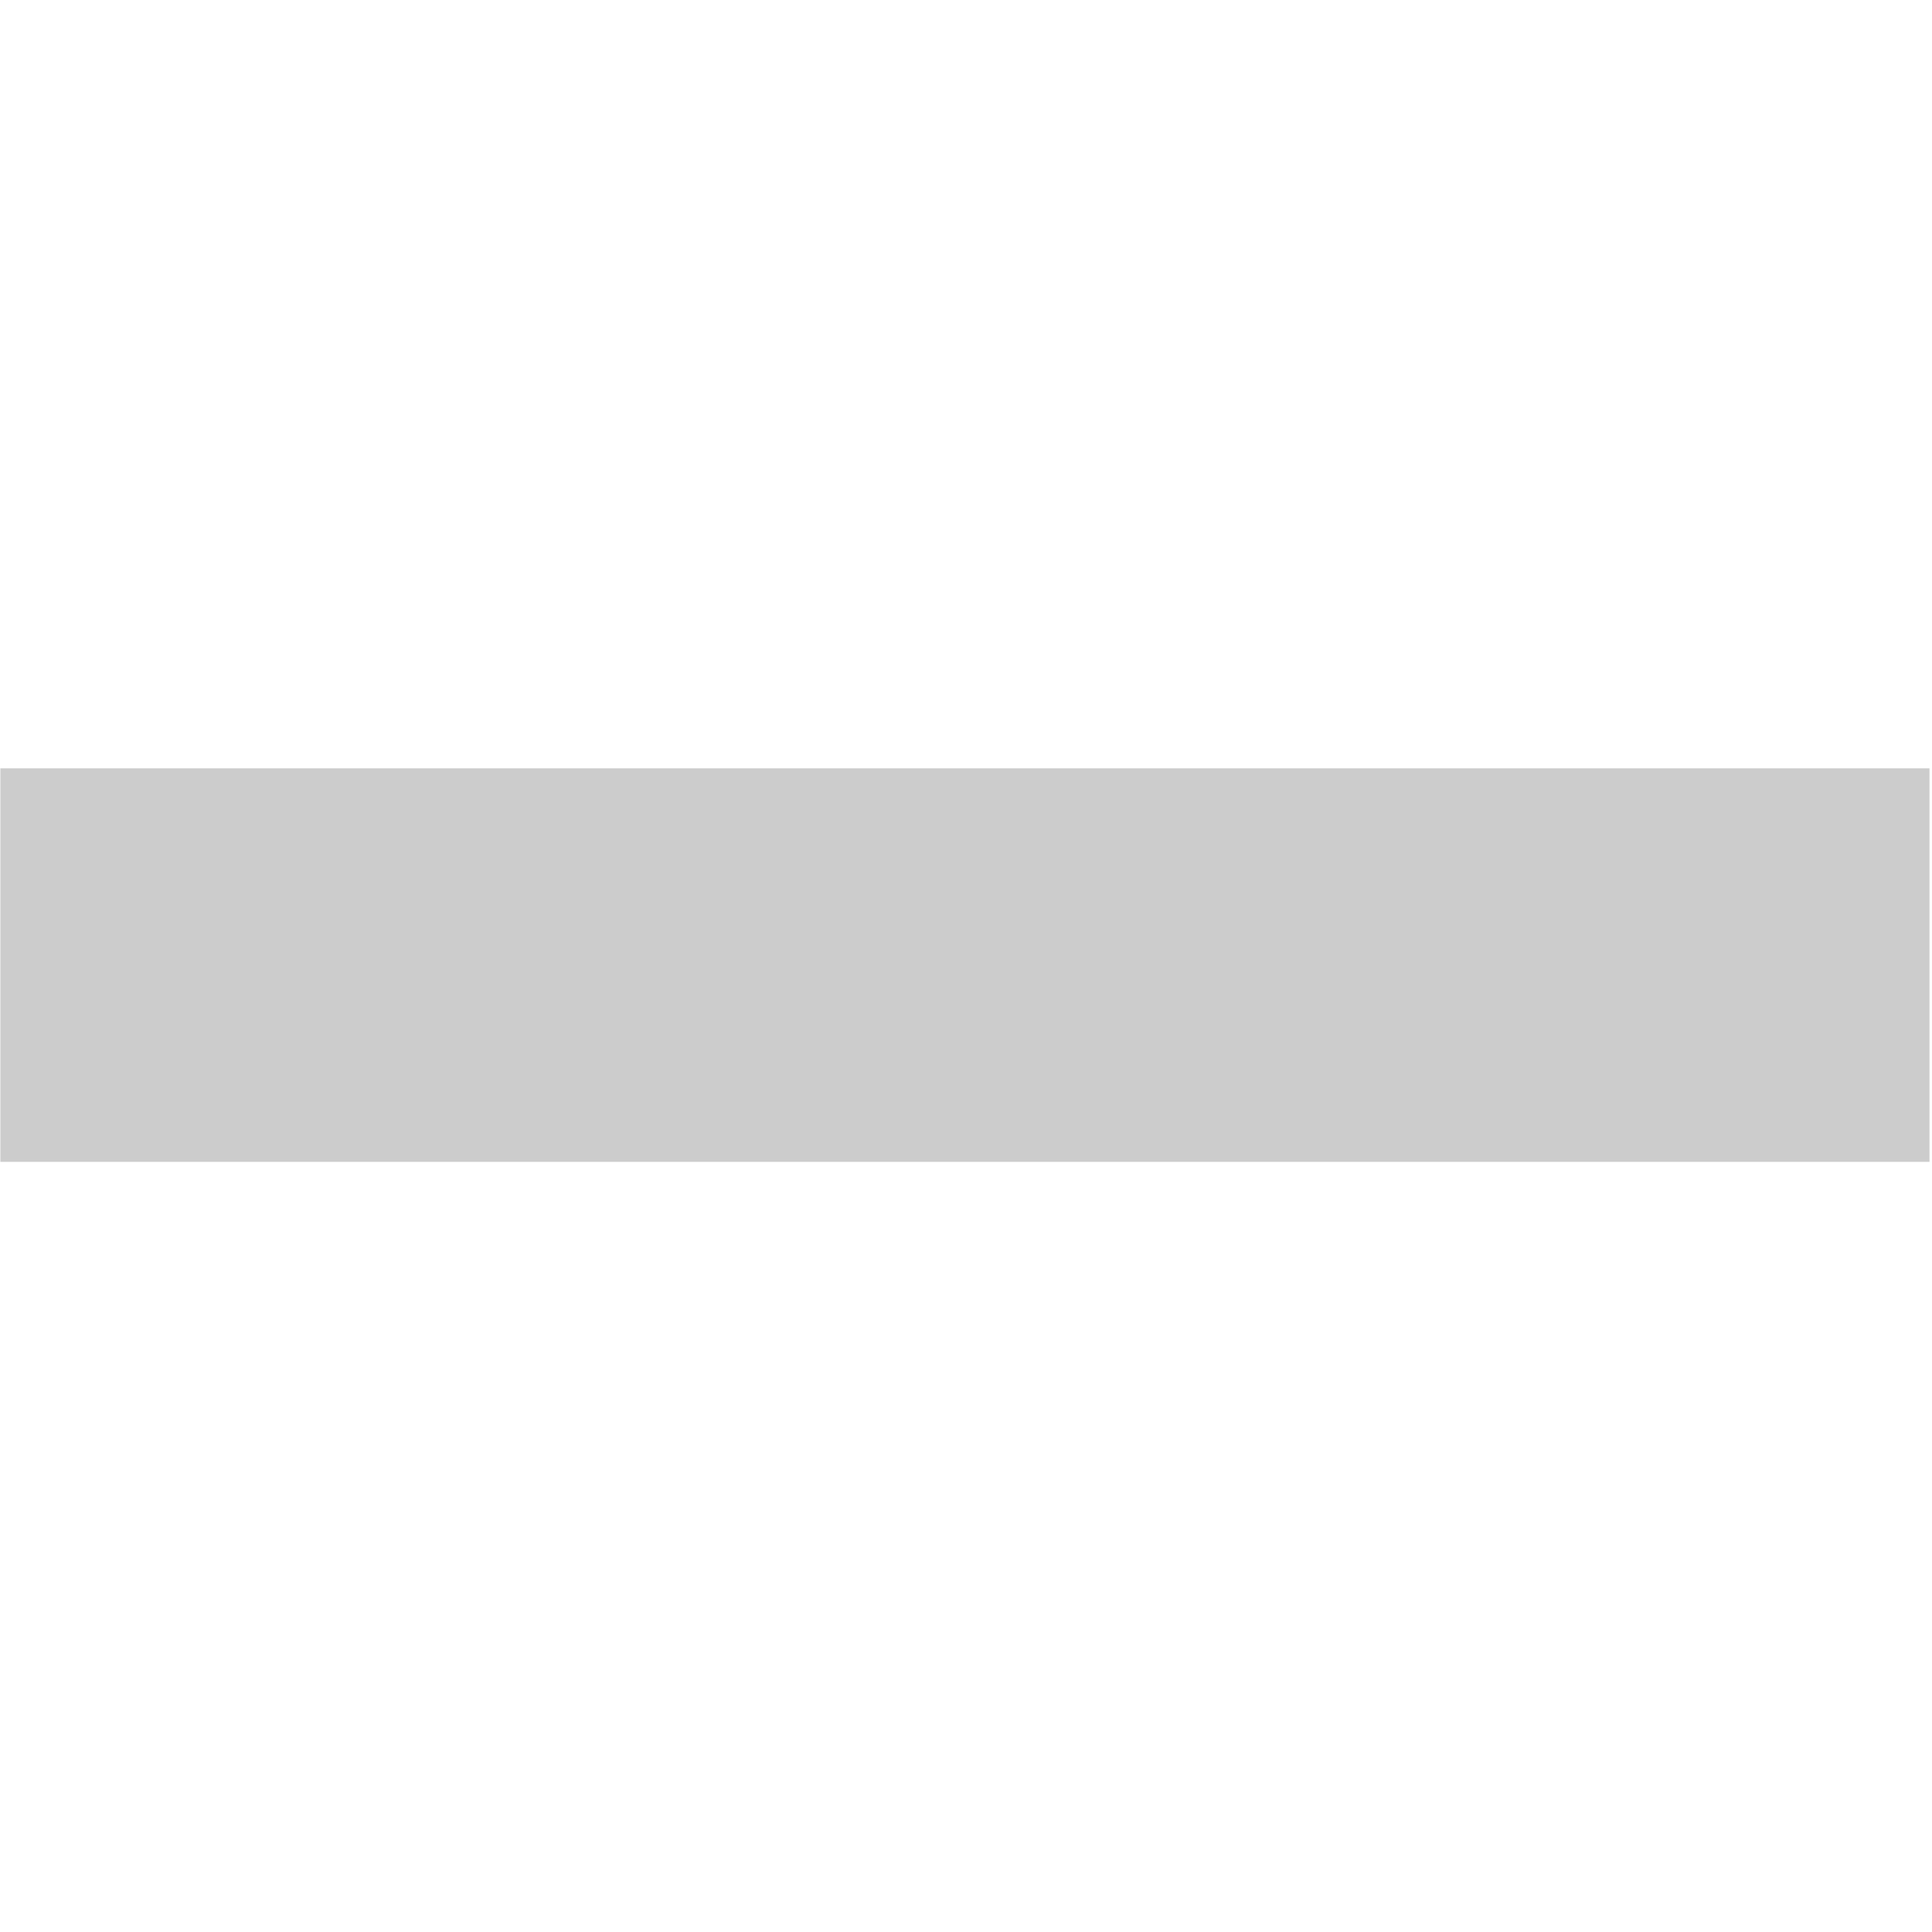
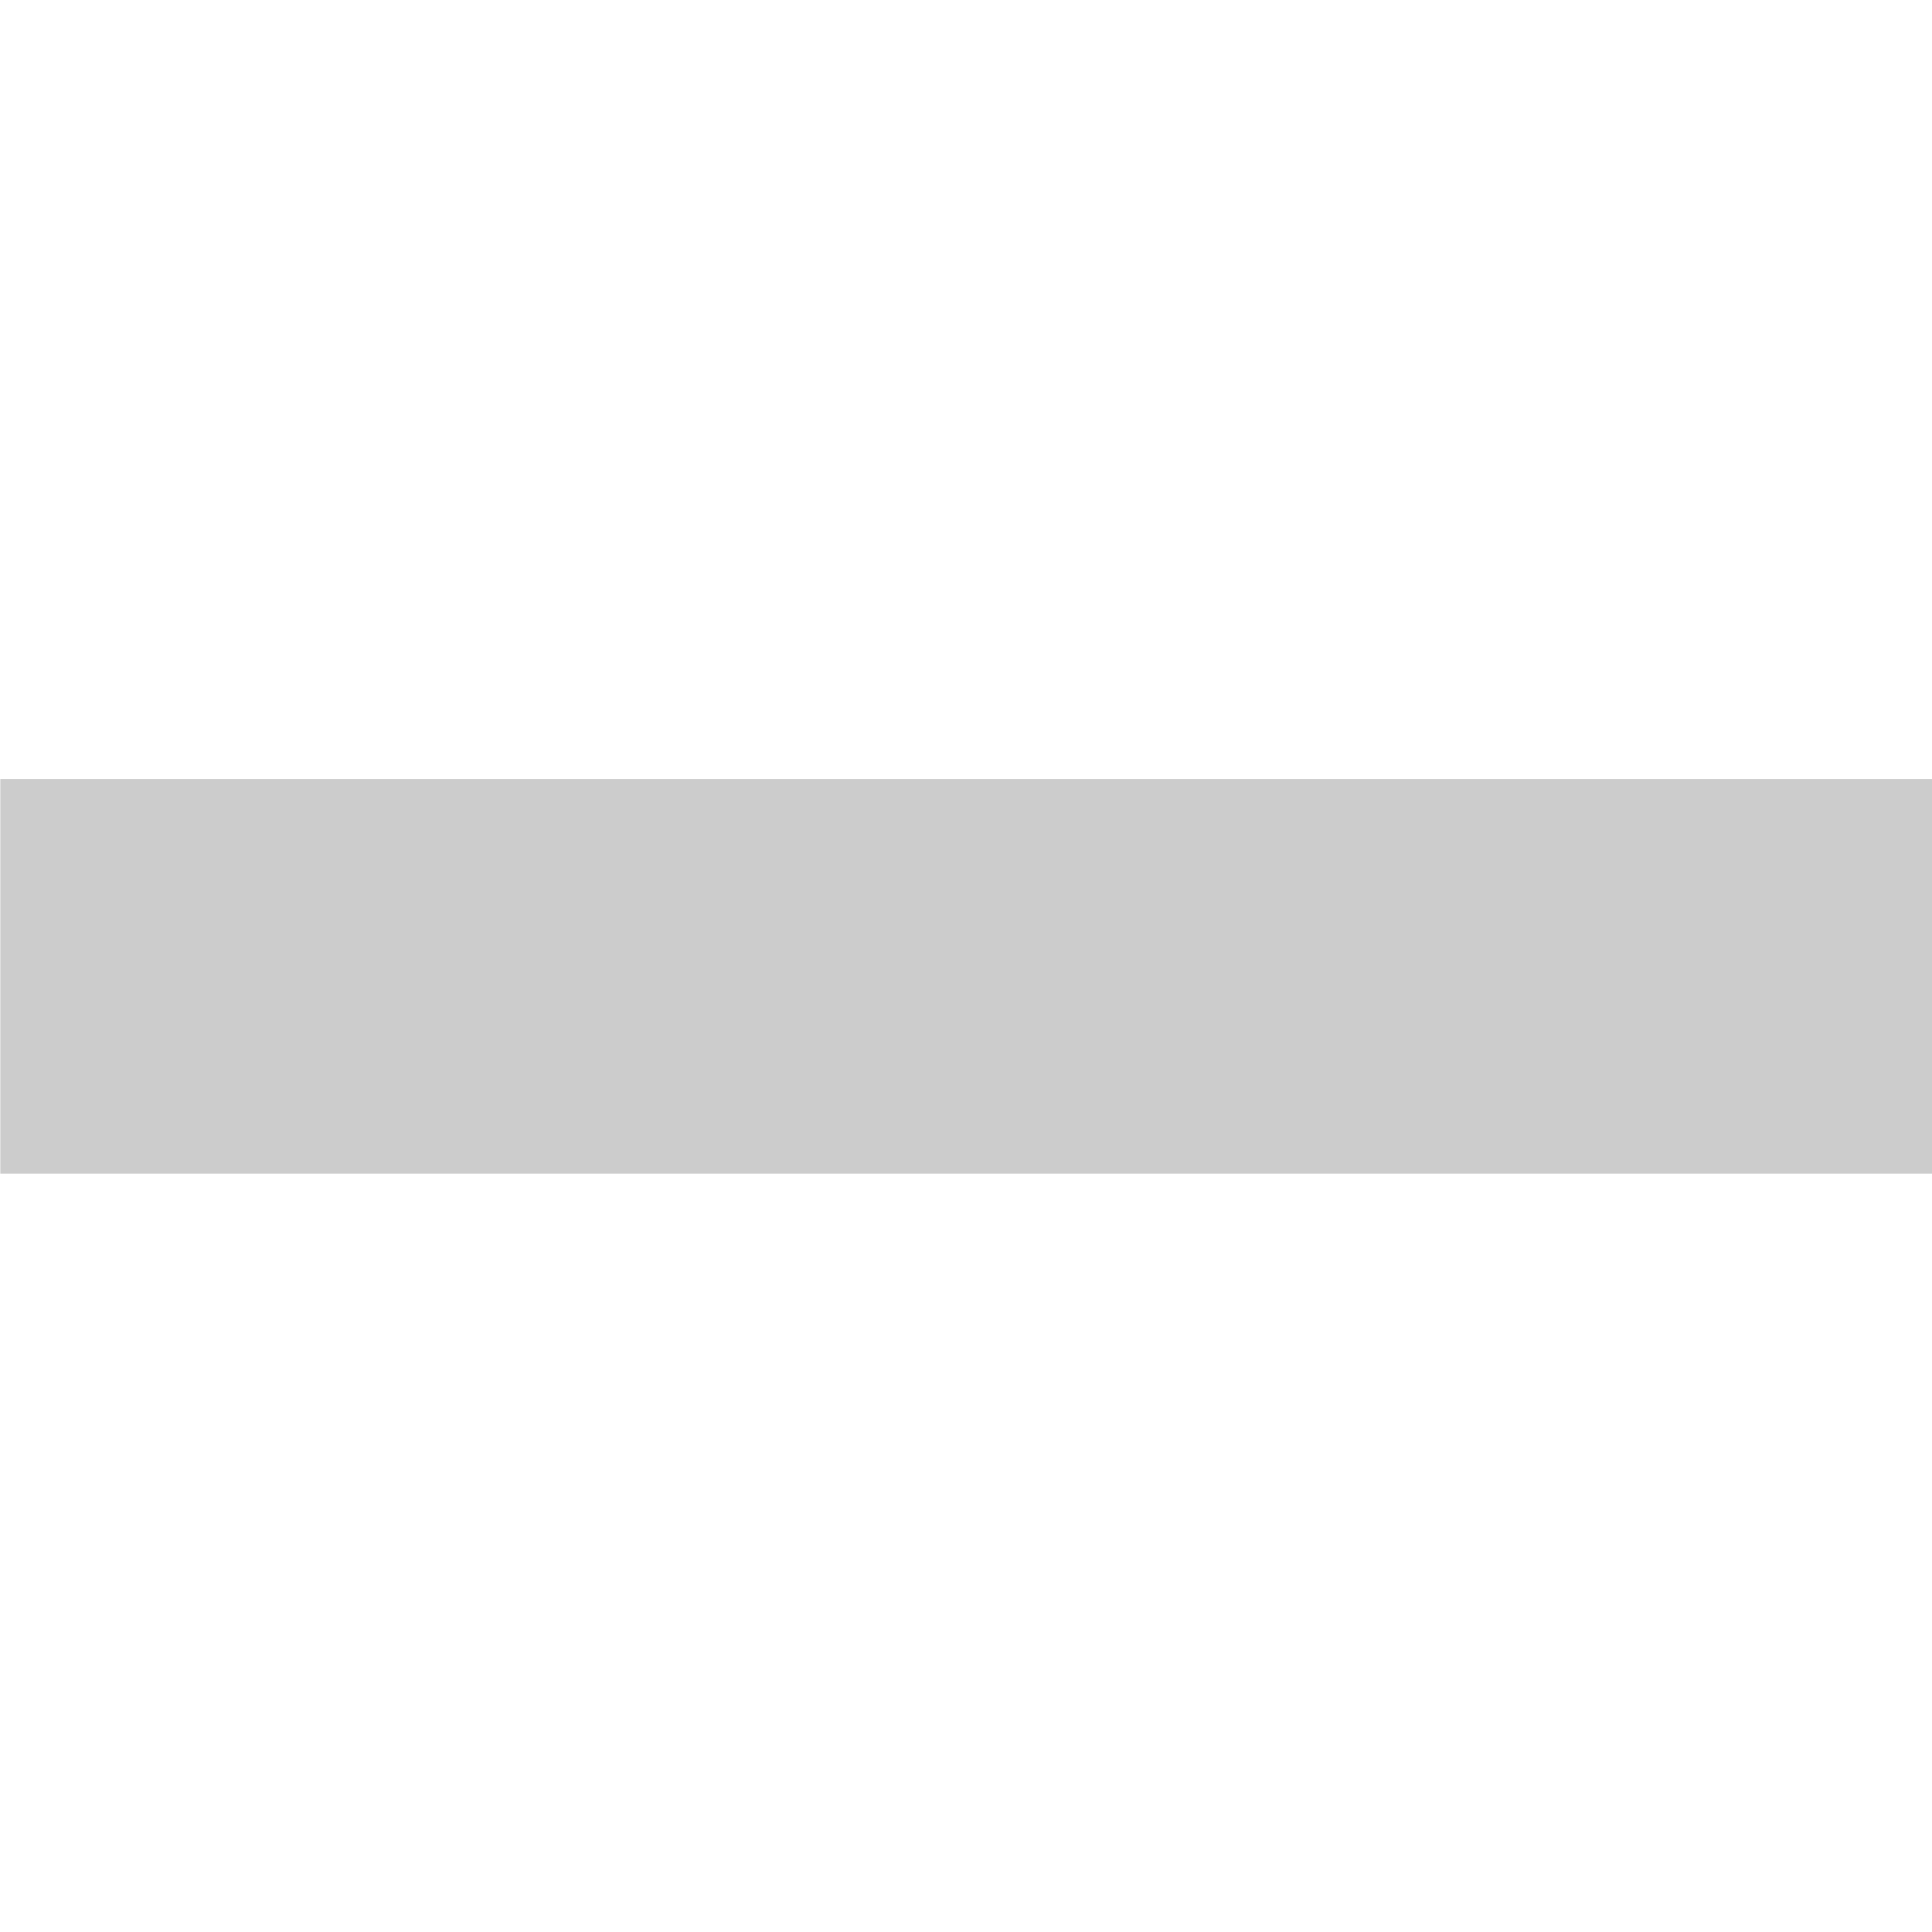
- <svg xmlns="http://www.w3.org/2000/svg" version="1.0" x="0px" y="0px" width="5.386px" height="5.386px" viewBox="0 0 5.386 5.386" enable-background="new 0 0 5.386 5.386" xml:space="preserve">
-   <g id="Layer_1">
- </g>
-   <g id="Grp_No._Buttons">
-     <g>
-       <path fill="#CCCCCC" d="M0.001,3.239V2.142h5.378v1.097H0.001z" />
+ <svg xmlns="http://www.w3.org/2000/svg" version="1.0" x="0px" y="0px" width="1.9mm" height="1.9mm" viewBox="0 0 7.181 7.181" enable-background="new 0 0 5.386 5.386" xml:space="preserve" id="svg38">
+   <defs id="defs42" />
+   <g id="Layer_1" transform="translate(0,1.795273)" />
+   <g id="Grp_No._Buttons" transform="matrix(1.335239,0,0,1.336959,-3.3859147e-4,0.03182008)">
+     <g id="g5">
+       <path d="M 0.001,3.239 V 2.142 H 5.379 V 3.239 H 0.001 Z" id="path3" style="fill:#cccccc" />
    </g>
-     <g>
- 	</g>
-     <g>
- 	</g>
-     <g>
- 	</g>
-     <g>
- 	</g>
-     <g>
- 	</g>
-     <g>
- 	</g>
-     <g>
- 	</g>
-     <g>
- 	</g>
-     <g>
- 	</g>
-     <g>
- 	</g>
-     <g>
- 	</g>
-     <g>
- 	</g>
-     <g>
- 	</g>
-     <g>
- 	</g>
-     <g>
- 	</g>
+     <g id="g7" />
+     <g id="g9" />
+     <g id="g11" />
+     <g id="g13" />
+     <g id="g15" />
+     <g id="g17" />
+     <g id="g19" />
+     <g id="g21" />
+     <g id="g23" />
+     <g id="g25" />
+     <g id="g27" />
+     <g id="g29" />
+     <g id="g31" />
+     <g id="g33" />
+     <g id="g35" />
  </g>
</svg>
